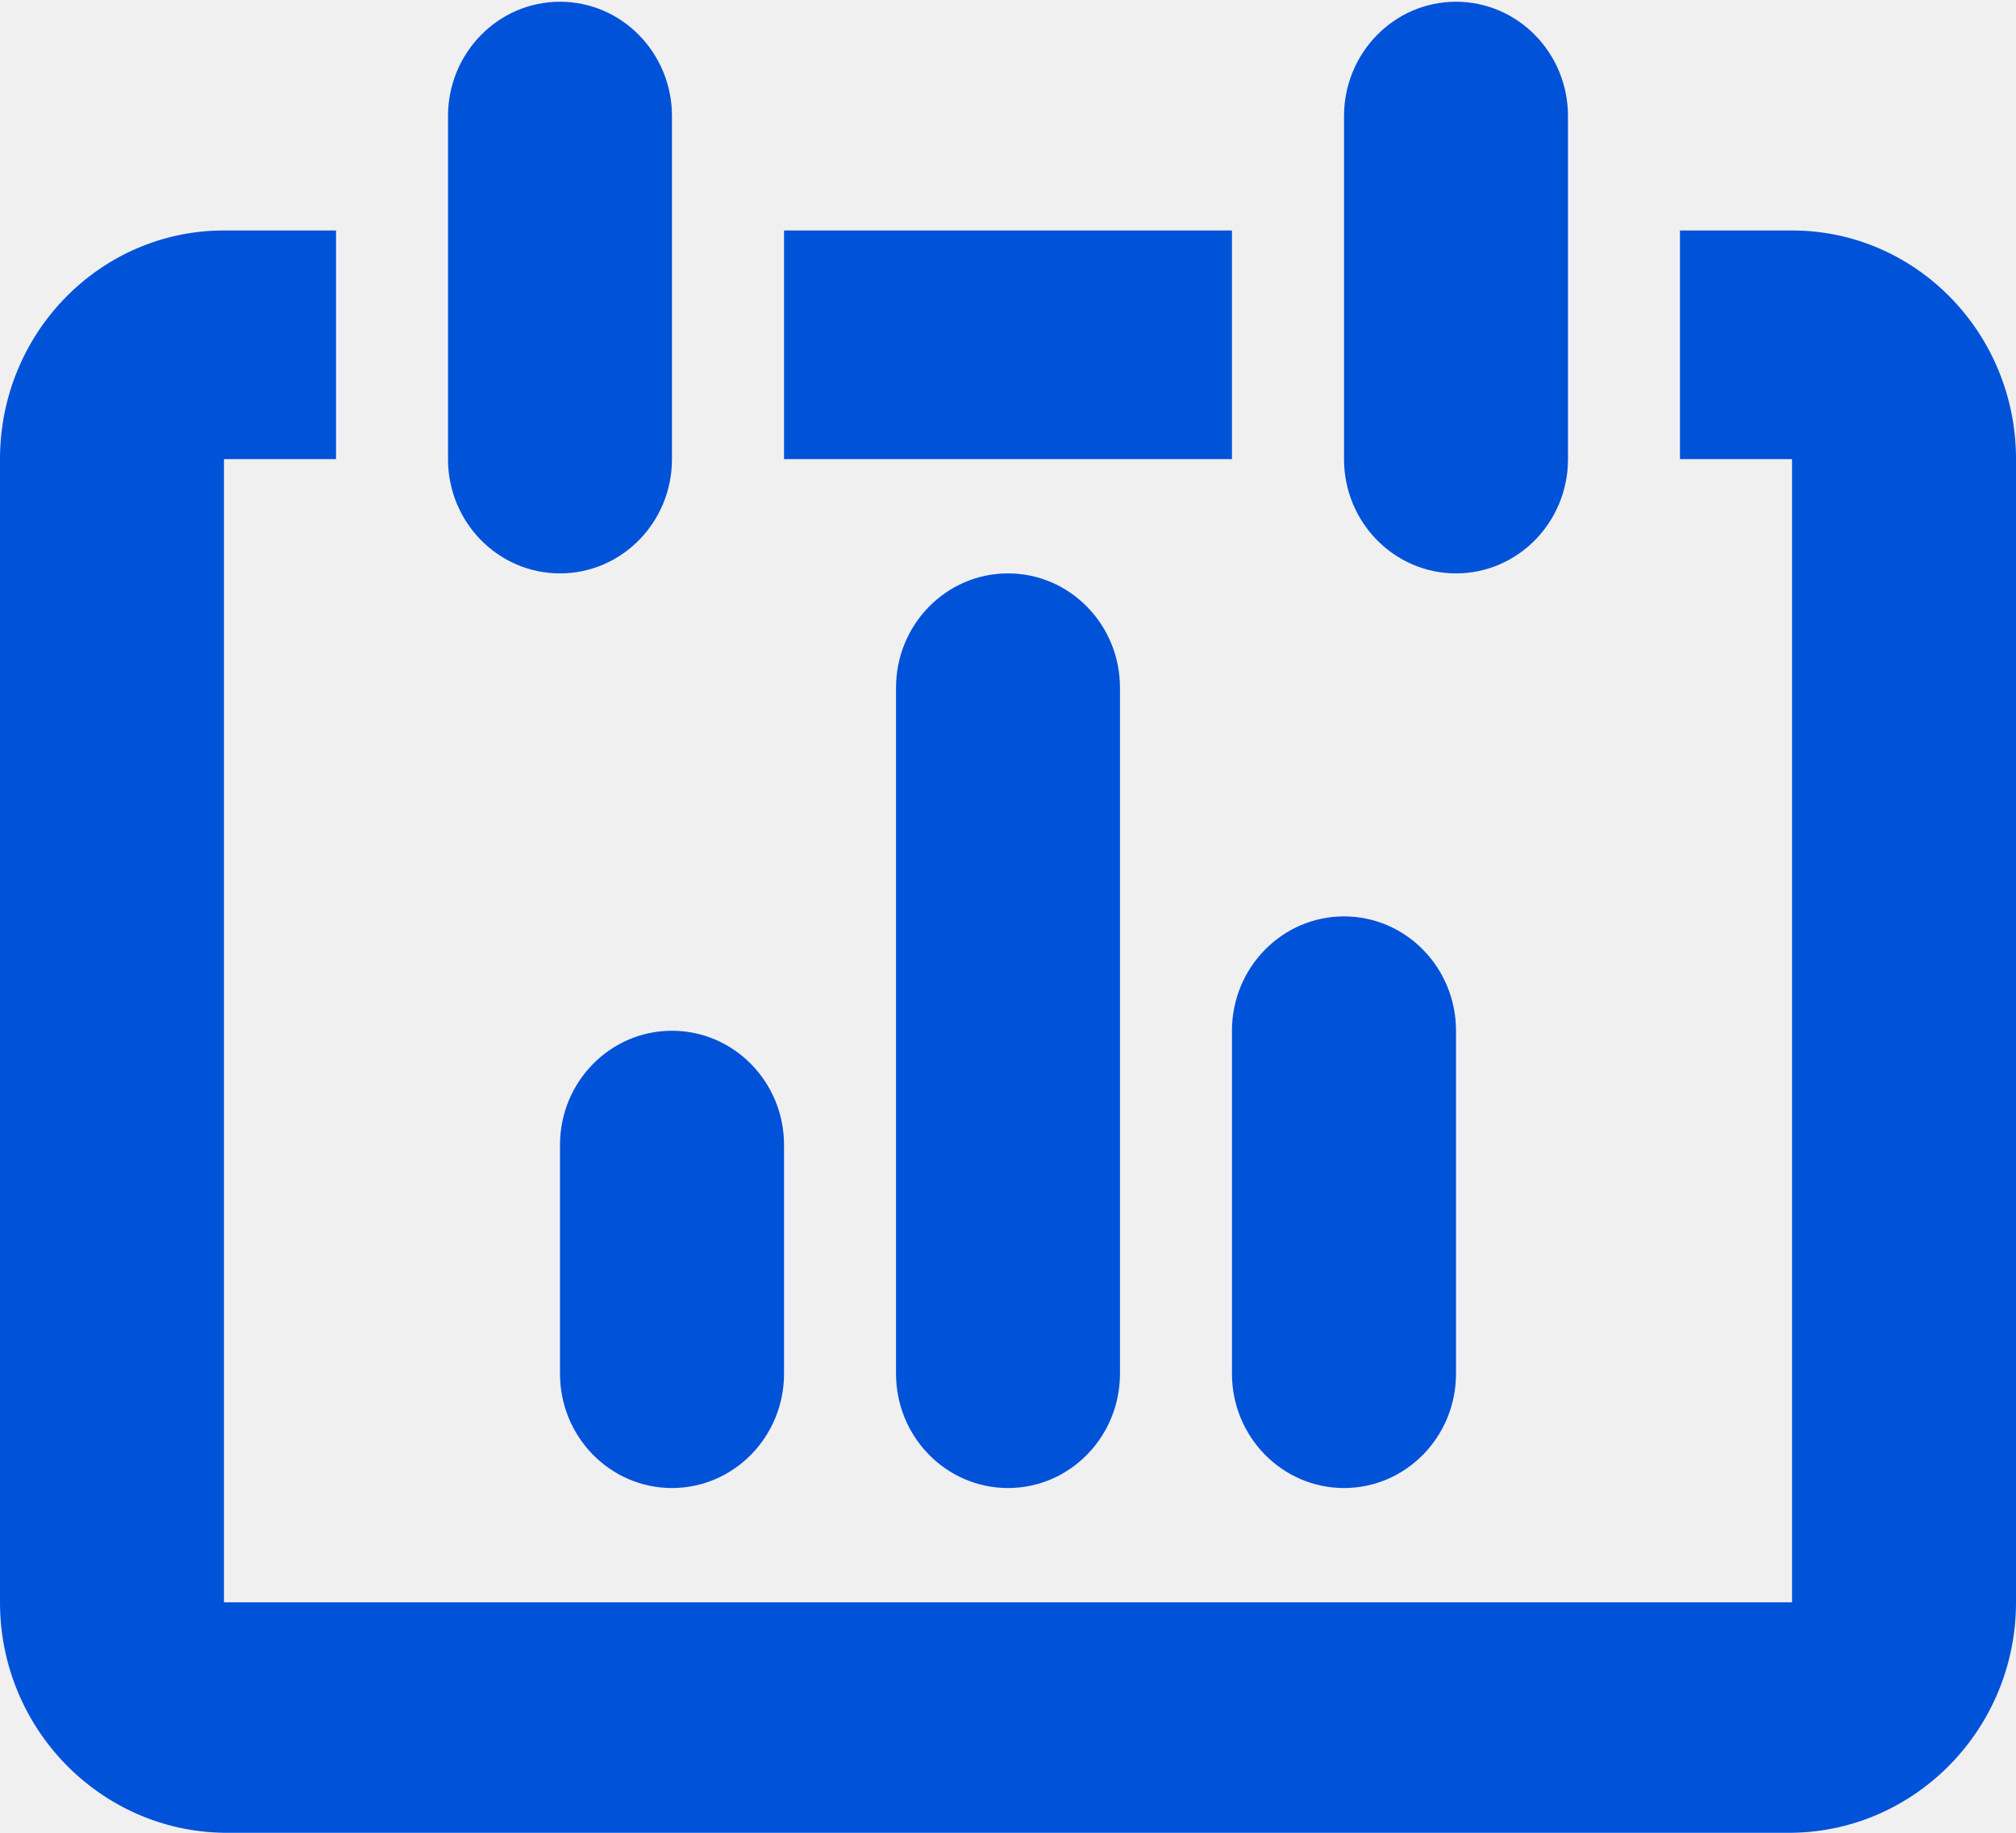
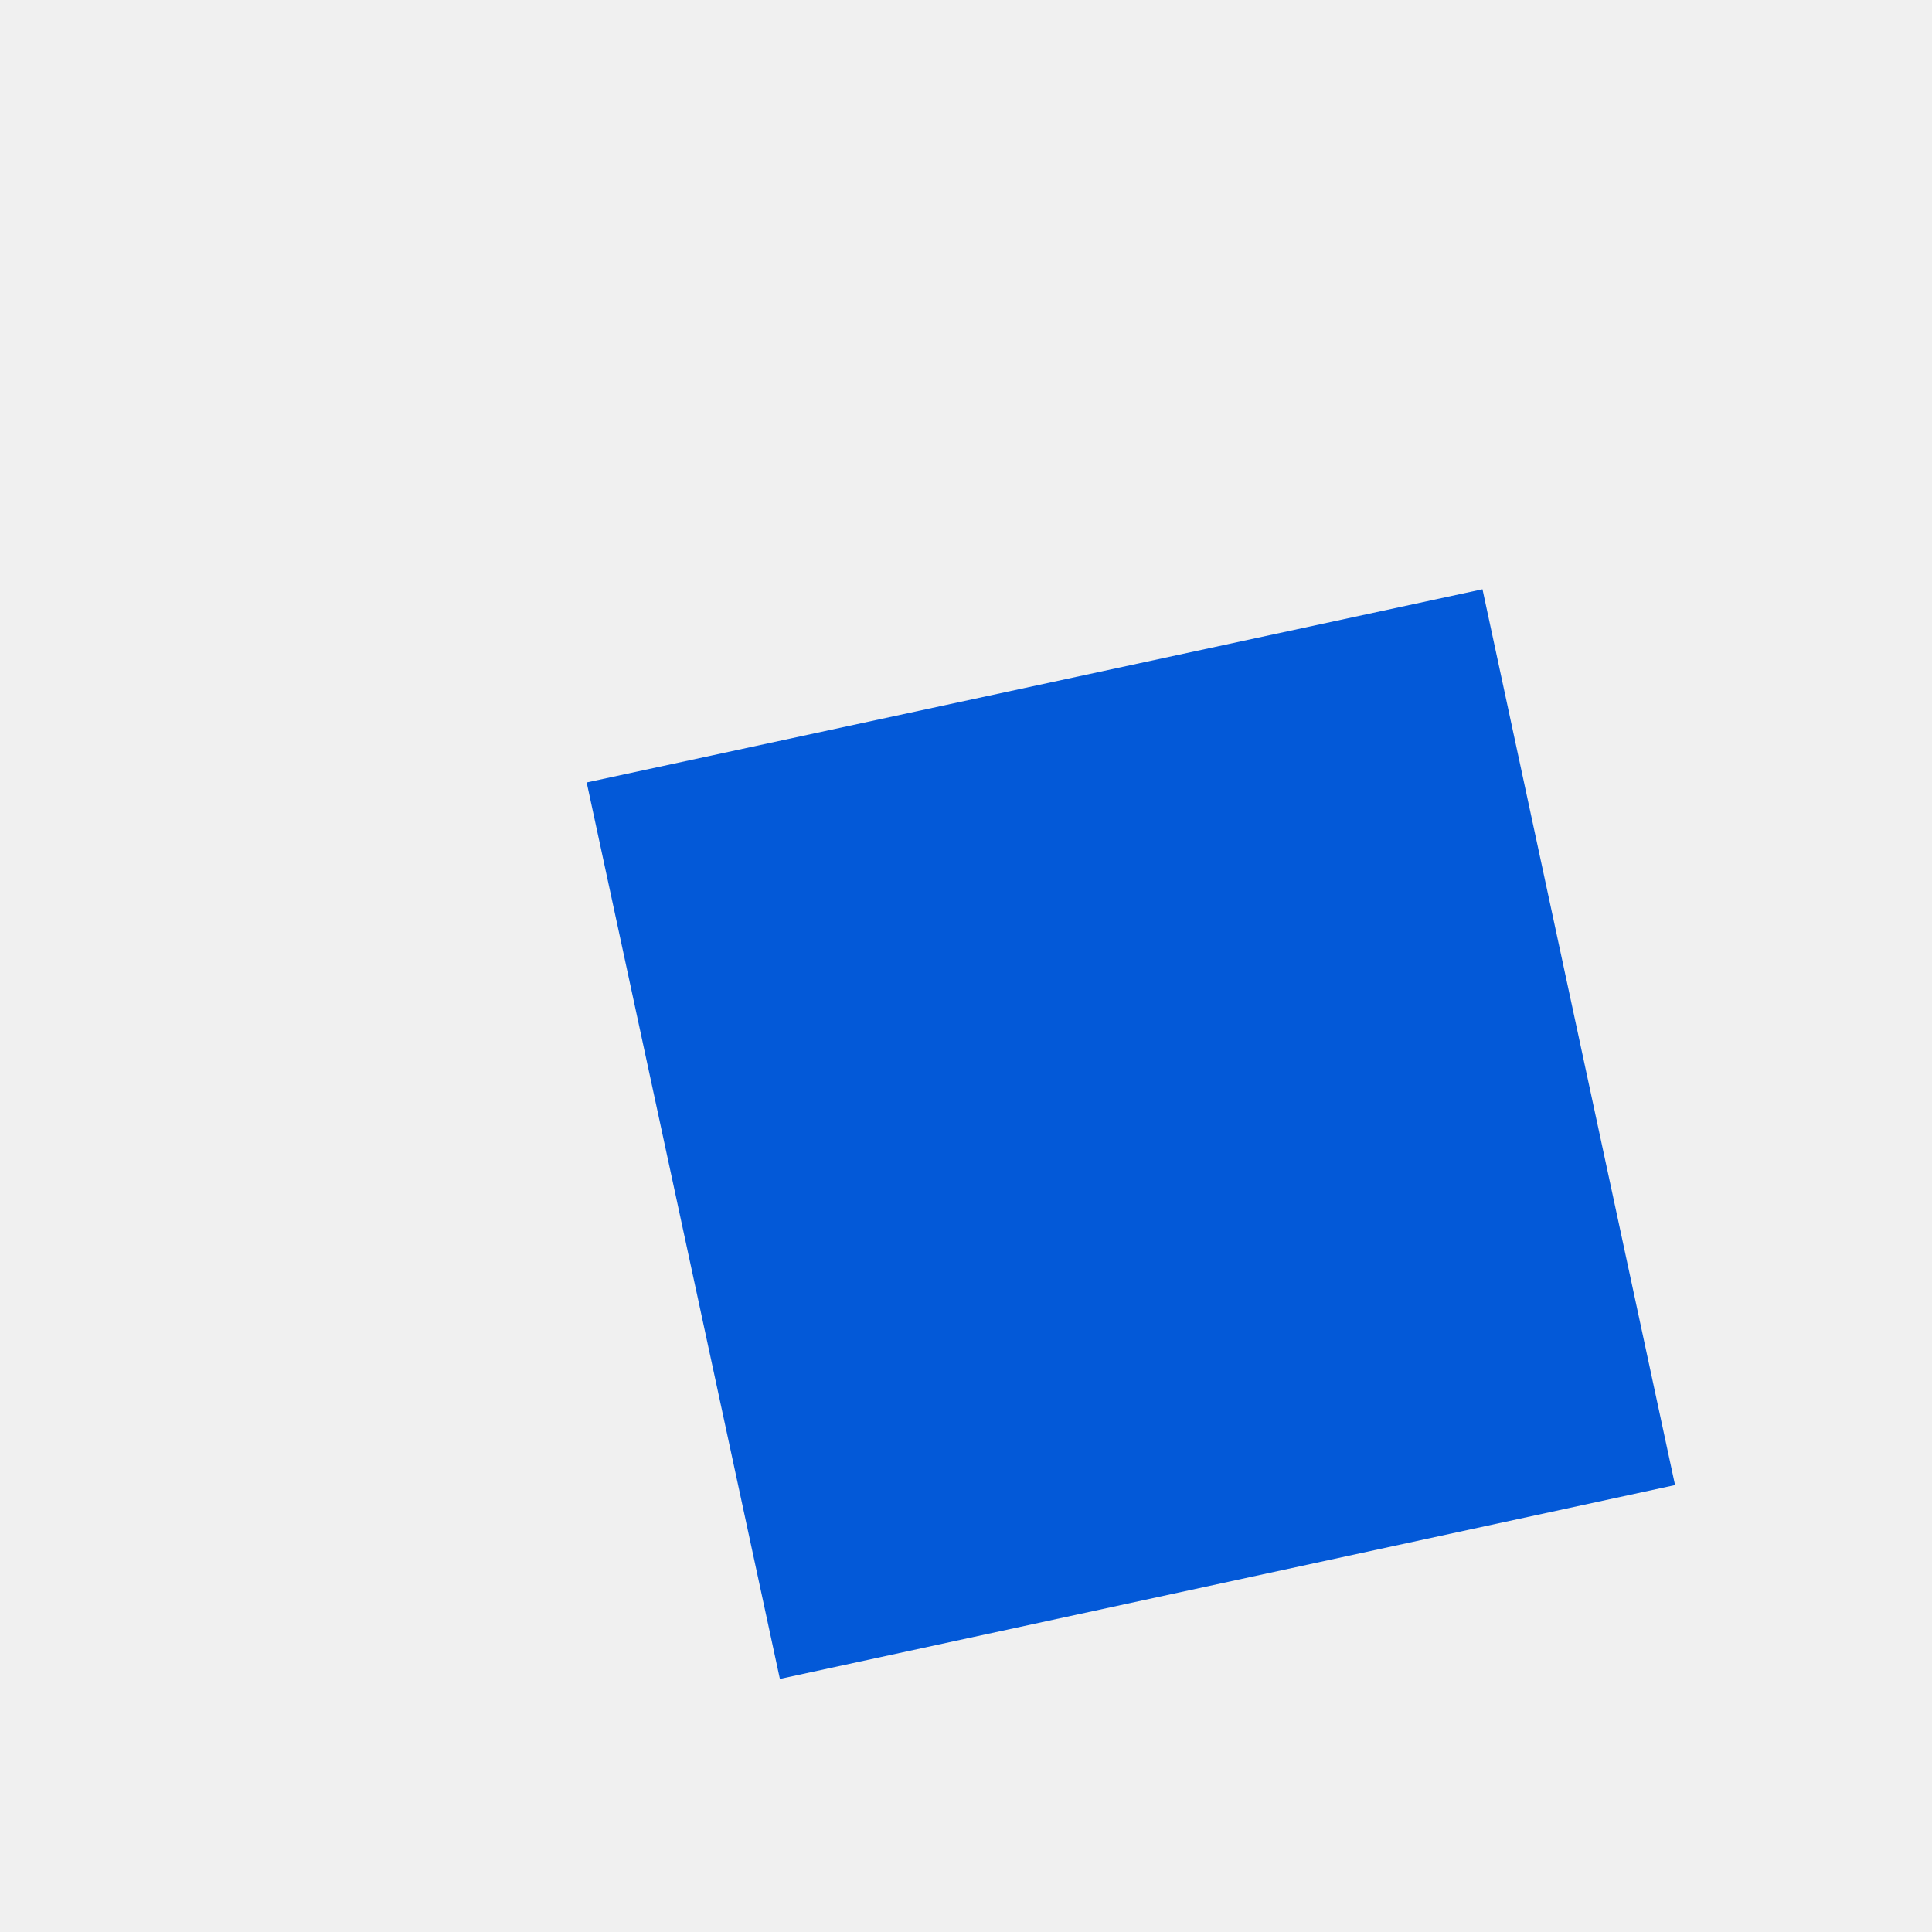
- <svg xmlns="http://www.w3.org/2000/svg" version="1.1" width="22px" height="20px">
+ <svg xmlns="http://www.w3.org/2000/svg" version="1.1" width="3px" height="3px">
  <defs>
    <pattern id="BGPattern" patternUnits="userSpaceOnUse" alignment="0 0" imageRepeat="None" />
-     <mask fill="white" id="Clip1682">
-       <path d="M 22 17.485  C 22 18.863  20.906 19.981  19.556 20  L 2.444 20  C 1.094 19.981  0 18.863  0 17.485  L 0 5.01  C 0 3.632  1.094 2.515  2.444 2.515  L 3.667 2.515  L 3.667 5.01  L 2.444 5.01  L 2.444 17.485  L 19.556 17.485  L 19.556 5.01  L 18.333 5.01  L 18.333 2.515  L 19.556 2.515  C 20.906 2.515  22 3.632  22 5.01  L 22 17.485  Z M 17.111 5.01  C 17.111 5.699  16.564 6.257  15.889 6.257  C 15.214 6.257  14.667 5.699  14.667 5.01  L 14.667 1.267  C 14.667 0.578  15.214 0.019  15.889 0.019  C 16.564 0.019  17.111 0.578  17.111 1.267  L 17.111 5.01  Z M 15.889 11.248  L 15.889 14.99  C 15.889 15.679  15.342 16.238  14.667 16.238  C 13.992 16.238  13.444 15.679  13.444 14.99  L 13.444 11.248  C 13.444 10.559  13.992 10  14.667 10  C 15.342 10  15.889 10.559  15.889 11.248  Z M 12.222 7.505  L 12.222 14.99  C 12.222 15.679  11.675 16.238  11 16.238  C 10.325 16.238  9.778 15.679  9.778 14.99  L 9.778 7.505  C 9.778 6.816  10.325 6.257  11 6.257  C 11.675 6.257  12.222 6.816  12.222 7.505  Z M 8.556 5.01  L 8.556 2.515  L 13.444 2.515  L 13.444 5.01  L 8.556 5.01  Z M 8.556 12.495  L 8.556 14.99  C 8.556 15.679  8.008 16.238  7.333 16.238  C 6.658 16.238  6.111 15.679  6.111 14.99  L 6.111 12.495  C 6.111 11.806  6.658 11.248  7.333 11.248  C 8.008 11.248  8.556 11.806  8.556 12.495  Z M 7.333 5.01  C 7.333 5.699  6.786 6.257  6.111 6.257  C 5.436 6.257  4.889 5.699  4.889 5.01  L 4.889 1.267  C 4.889 0.578  5.436 0.019  6.111 0.019  C 6.786 0.019  7.333 0.578  7.333 1.267  L 7.333 5.01  Z " fill-rule="evenodd" />
+     <mask fill="white" id="Clip17">
+       <path d="M 2.601 2.306  L 2.302 0.915  L 0.911 1.215  L 1.211 2.607  L 2.601 2.306  Z " fill-rule="evenodd" />
    </mask>
  </defs>
-   <g transform="matrix(1 0 0 1 -1524 -31 )">
-     <path d="M 22 17.485  C 22 18.863  20.906 19.981  19.556 20  L 2.444 20  C 1.094 19.981  0 18.863  0 17.485  L 0 5.01  C 0 3.632  1.094 2.515  2.444 2.515  L 3.667 2.515  L 3.667 5.01  L 2.444 5.01  L 2.444 17.485  L 19.556 17.485  L 19.556 5.01  L 18.333 5.01  L 18.333 2.515  L 19.556 2.515  C 20.906 2.515  22 3.632  22 5.01  L 22 17.485  Z M 17.111 5.01  C 17.111 5.699  16.564 6.257  15.889 6.257  C 15.214 6.257  14.667 5.699  14.667 5.01  L 14.667 1.267  C 14.667 0.578  15.214 0.019  15.889 0.019  C 16.564 0.019  17.111 0.578  17.111 1.267  L 17.111 5.01  Z M 15.889 11.248  L 15.889 14.99  C 15.889 15.679  15.342 16.238  14.667 16.238  C 13.992 16.238  13.444 15.679  13.444 14.99  L 13.444 11.248  C 13.444 10.559  13.992 10  14.667 10  C 15.342 10  15.889 10.559  15.889 11.248  Z M 12.222 7.505  L 12.222 14.99  C 12.222 15.679  11.675 16.238  11 16.238  C 10.325 16.238  9.778 15.679  9.778 14.99  L 9.778 7.505  C 9.778 6.816  10.325 6.257  11 6.257  C 11.675 6.257  12.222 6.816  12.222 7.505  Z M 8.556 5.01  L 8.556 2.515  L 13.444 2.515  L 13.444 5.01  L 8.556 5.01  Z M 8.556 12.495  L 8.556 14.99  C 8.556 15.679  8.008 16.238  7.333 16.238  C 6.658 16.238  6.111 15.679  6.111 14.99  L 6.111 12.495  C 6.111 11.806  6.658 11.248  7.333 11.248  C 8.008 11.248  8.556 11.806  8.556 12.495  Z M 7.333 5.01  C 7.333 5.699  6.786 6.257  6.111 6.257  C 5.436 6.257  4.889 5.699  4.889 5.01  L 4.889 1.267  C 4.889 0.578  5.436 0.019  6.111 0.019  C 6.786 0.019  7.333 0.578  7.333 1.267  L 7.333 5.01  Z " fill-rule="nonzero" fill="rgba(0, 82, 217, 1)" stroke="none" transform="matrix(1 0 0 1 1524 31 )" class="fill" />
-     <path d="M 22 17.485  C 22 18.863  20.906 19.981  19.556 20  L 2.444 20  C 1.094 19.981  0 18.863  0 17.485  L 0 5.01  C 0 3.632  1.094 2.515  2.444 2.515  L 3.667 2.515  L 3.667 5.01  L 2.444 5.01  L 2.444 17.485  L 19.556 17.485  L 19.556 5.01  L 18.333 5.01  L 18.333 2.515  L 19.556 2.515  C 20.906 2.515  22 3.632  22 5.01  L 22 17.485  Z " stroke-width="0" stroke-dasharray="0" stroke="rgba(255, 255, 255, 0)" fill="none" transform="matrix(1 0 0 1 1524 31 )" class="stroke" mask="url(#Clip1682)" />
-     <path d="M 17.111 5.01  C 17.111 5.699  16.564 6.257  15.889 6.257  C 15.214 6.257  14.667 5.699  14.667 5.01  L 14.667 1.267  C 14.667 0.578  15.214 0.019  15.889 0.019  C 16.564 0.019  17.111 0.578  17.111 1.267  L 17.111 5.01  Z " stroke-width="0" stroke-dasharray="0" stroke="rgba(255, 255, 255, 0)" fill="none" transform="matrix(1 0 0 1 1524 31 )" class="stroke" mask="url(#Clip1682)" />
-     <path d="M 15.889 11.248  L 15.889 14.99  C 15.889 15.679  15.342 16.238  14.667 16.238  C 13.992 16.238  13.444 15.679  13.444 14.99  L 13.444 11.248  C 13.444 10.559  13.992 10  14.667 10  C 15.342 10  15.889 10.559  15.889 11.248  Z " stroke-width="0" stroke-dasharray="0" stroke="rgba(255, 255, 255, 0)" fill="none" transform="matrix(1 0 0 1 1524 31 )" class="stroke" mask="url(#Clip1682)" />
-     <path d="M 12.222 7.505  L 12.222 14.99  C 12.222 15.679  11.675 16.238  11 16.238  C 10.325 16.238  9.778 15.679  9.778 14.99  L 9.778 7.505  C 9.778 6.816  10.325 6.257  11 6.257  C 11.675 6.257  12.222 6.816  12.222 7.505  Z " stroke-width="0" stroke-dasharray="0" stroke="rgba(255, 255, 255, 0)" fill="none" transform="matrix(1 0 0 1 1524 31 )" class="stroke" mask="url(#Clip1682)" />
-     <path d="M 8.556 5.01  L 8.556 2.515  L 13.444 2.515  L 13.444 5.01  L 8.556 5.01  Z " stroke-width="0" stroke-dasharray="0" stroke="rgba(255, 255, 255, 0)" fill="none" transform="matrix(1 0 0 1 1524 31 )" class="stroke" mask="url(#Clip1682)" />
-     <path d="M 8.556 12.495  L 8.556 14.99  C 8.556 15.679  8.008 16.238  7.333 16.238  C 6.658 16.238  6.111 15.679  6.111 14.99  L 6.111 12.495  C 6.111 11.806  6.658 11.248  7.333 11.248  C 8.008 11.248  8.556 11.806  8.556 12.495  Z " stroke-width="0" stroke-dasharray="0" stroke="rgba(255, 255, 255, 0)" fill="none" transform="matrix(1 0 0 1 1524 31 )" class="stroke" mask="url(#Clip1682)" />
-     <path d="M 7.333 5.01  C 7.333 5.699  6.786 6.257  6.111 6.257  C 5.436 6.257  4.889 5.699  4.889 5.01  L 4.889 1.267  C 4.889 0.578  5.436 0.019  6.111 0.019  C 6.786 0.019  7.333 0.578  7.333 1.267  L 7.333 5.01  Z " stroke-width="0" stroke-dasharray="0" stroke="rgba(255, 255, 255, 0)" fill="none" transform="matrix(1 0 0 1 1524 31 )" class="stroke" mask="url(#Clip1682)" />
+   <g transform="matrix(1 0 0 1 -26 -26 )">
+     <path d="M 2.601 2.306  L 2.302 0.915  L 0.911 1.215  L 1.211 2.607  L 2.601 2.306  Z " fill-rule="nonzero" fill="rgba(3, 89, 216, 1)" stroke="none" transform="matrix(1 0 0 1 26 26 )" class="fill" />
+     <path d="M 2.601 2.306  L 2.302 0.915  L 0.911 1.215  L 1.211 2.607  L 2.601 2.306  Z " stroke-width="0" stroke-dasharray="0" stroke="rgba(255, 255, 255, 0)" fill="none" transform="matrix(1 0 0 1 26 26 )" class="stroke" mask="url(#Clip17)" />
  </g>
</svg>
